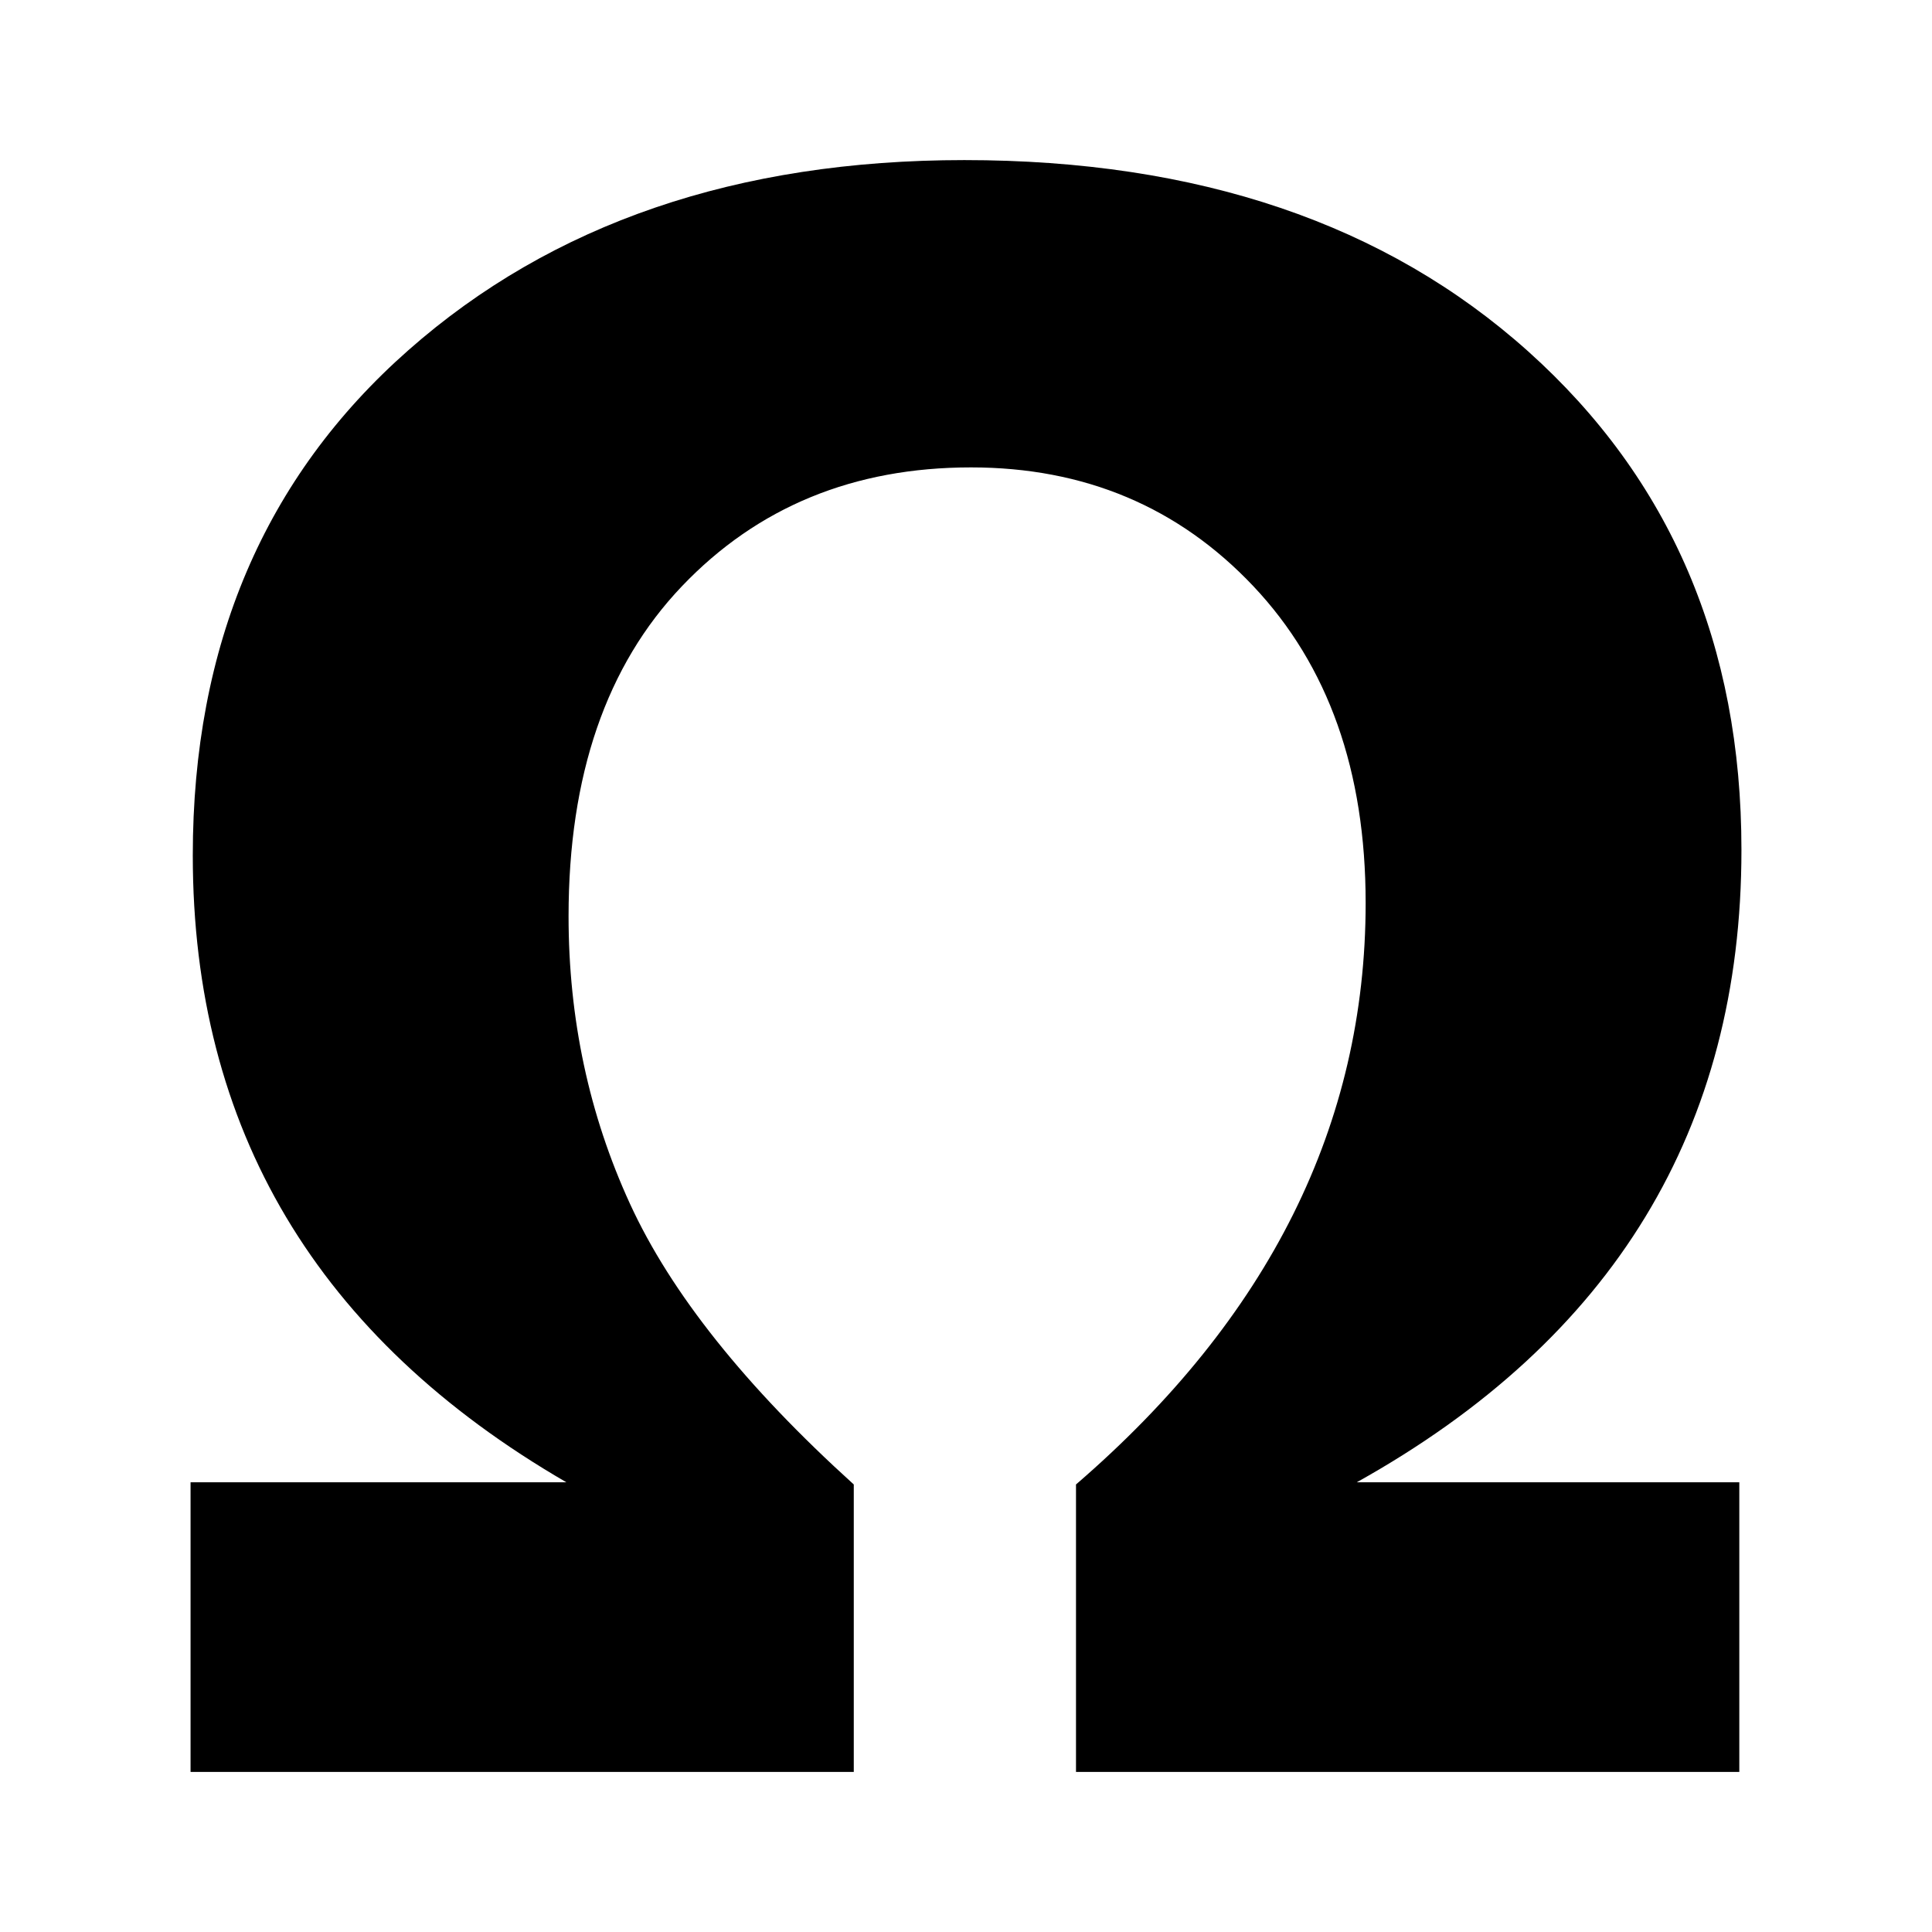
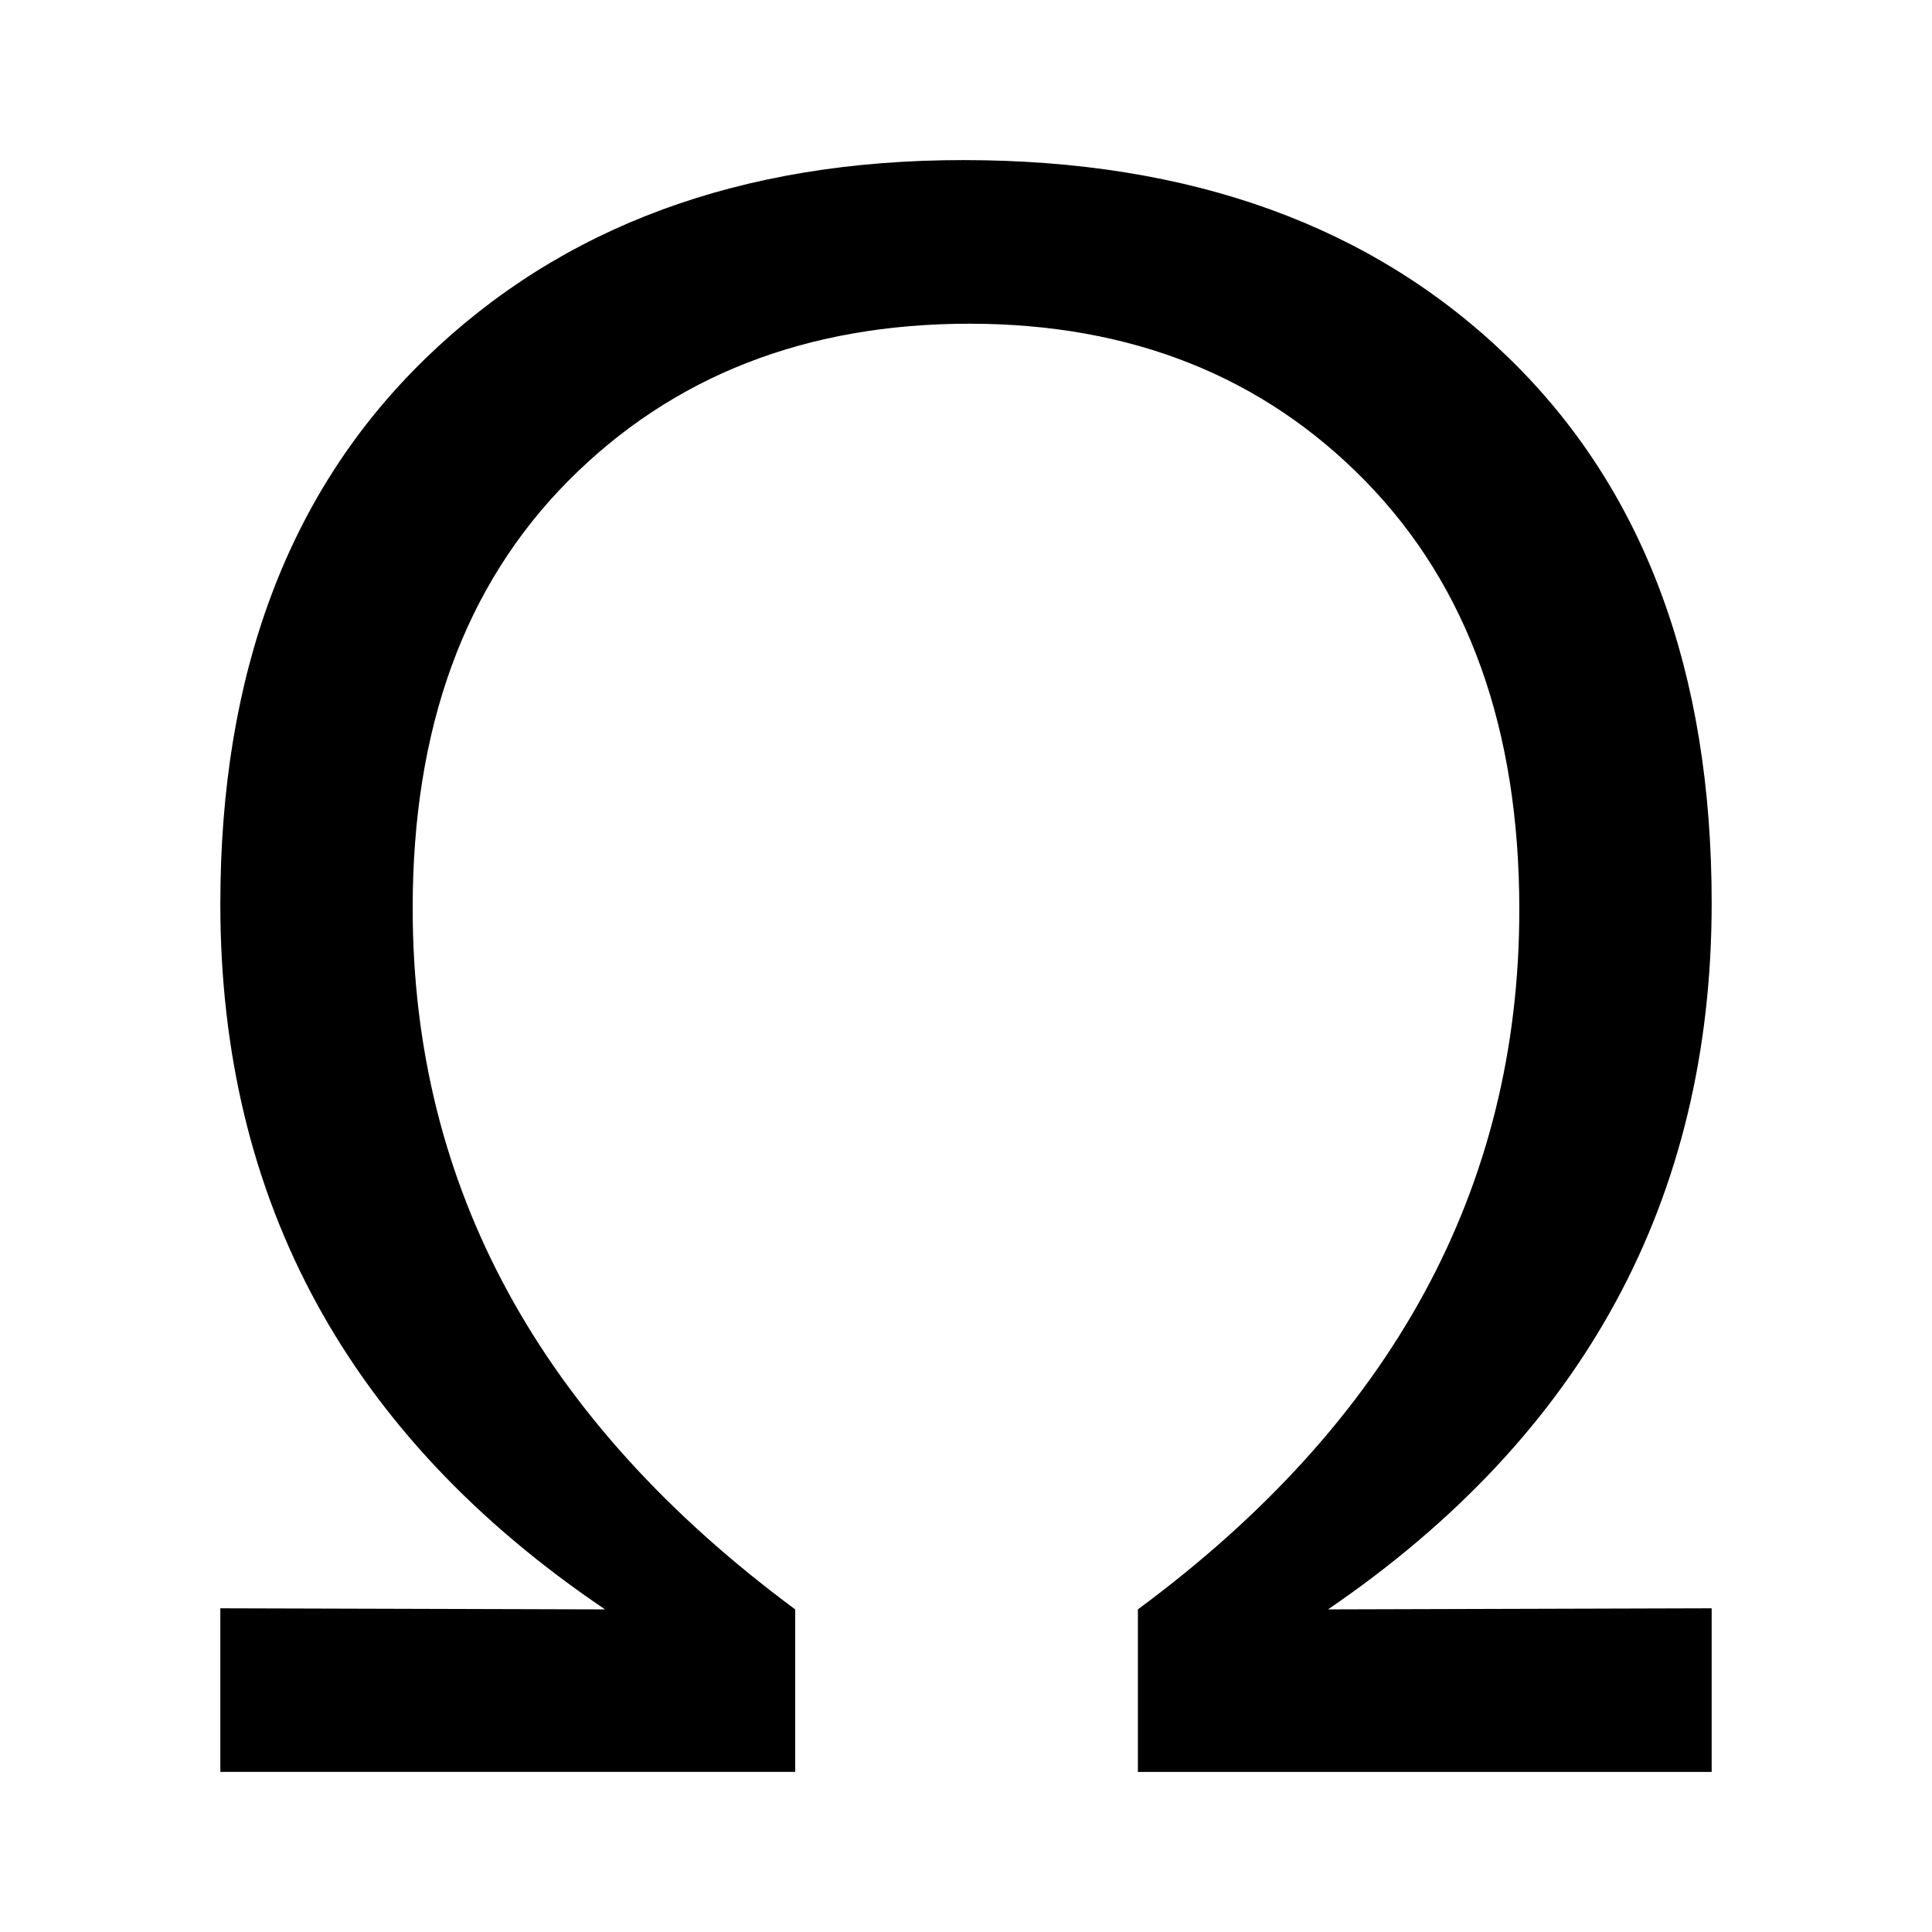
<svg xmlns="http://www.w3.org/2000/svg" width="1024" height="1024" viewBox="0 0 1024 1024">
  <g id="omega-maj">
-     <path d="M719.13,785.63H921.87V939.15H570.3V786.8Q723.82,654.38,723.82,478.6q0-104.88-59.48-167.87t-149.7-63q-93.16,0-153.22,63T301.35,485.63q0,81.45,32.52,152.34T452.52,786.8V939.15H101V785.63H300.18q-198-114.84-198-332.23,0-167,114.25-267.77T511.12,84.85q185.74,0,298.83,101.38T923,450.48Q923,672,719.13,785.63Z" />
+     <path d="M907.22,939.15H603.11V853Q805.26,703.62,805.27,482.12q0-143.55-81.45-227T514,171.57q-130.08,0-212.7,83.2T218.73,481.52Q218.73,703,421.47,853v86.14H116.78V852.43l203.91.58Q116.78,715.34,116.78,479.18q0-183.37,108.39-288.86T510.53,84.85q181.05,0,288.88,104.59T907.22,478.6q0,235.55-203.33,374.41l203.33-.58Z" />
  </g>
</svg>
